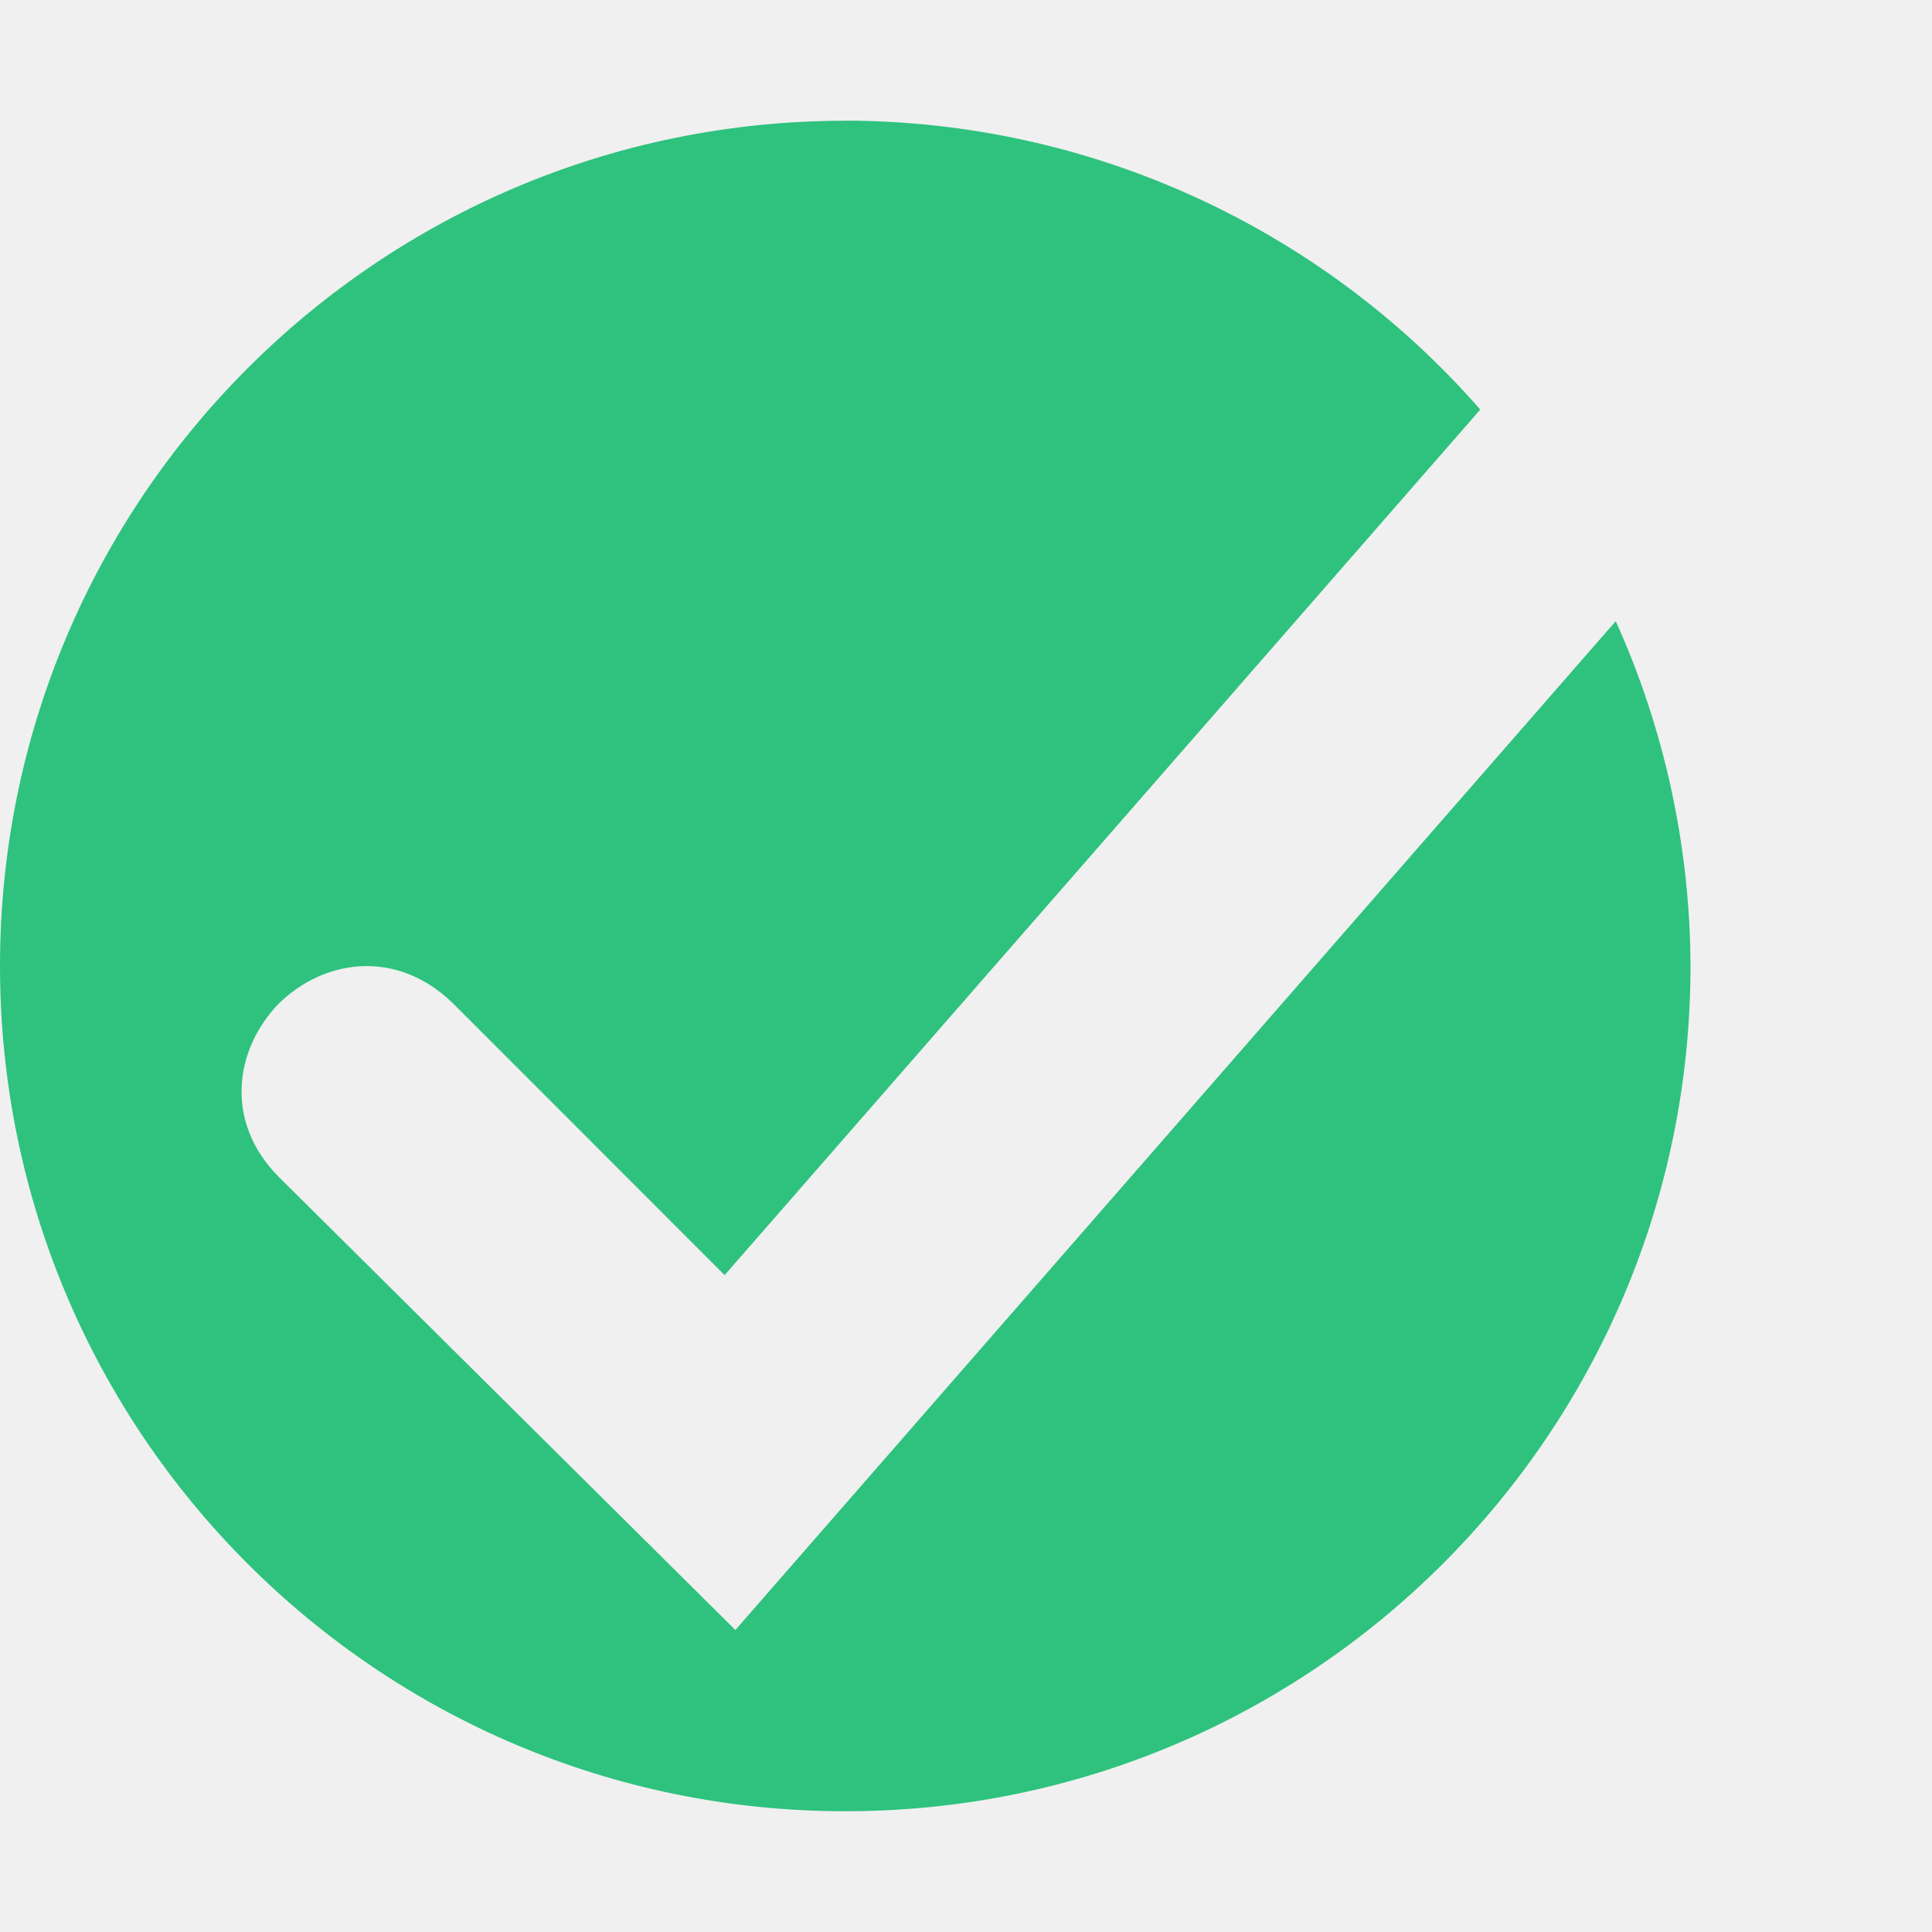
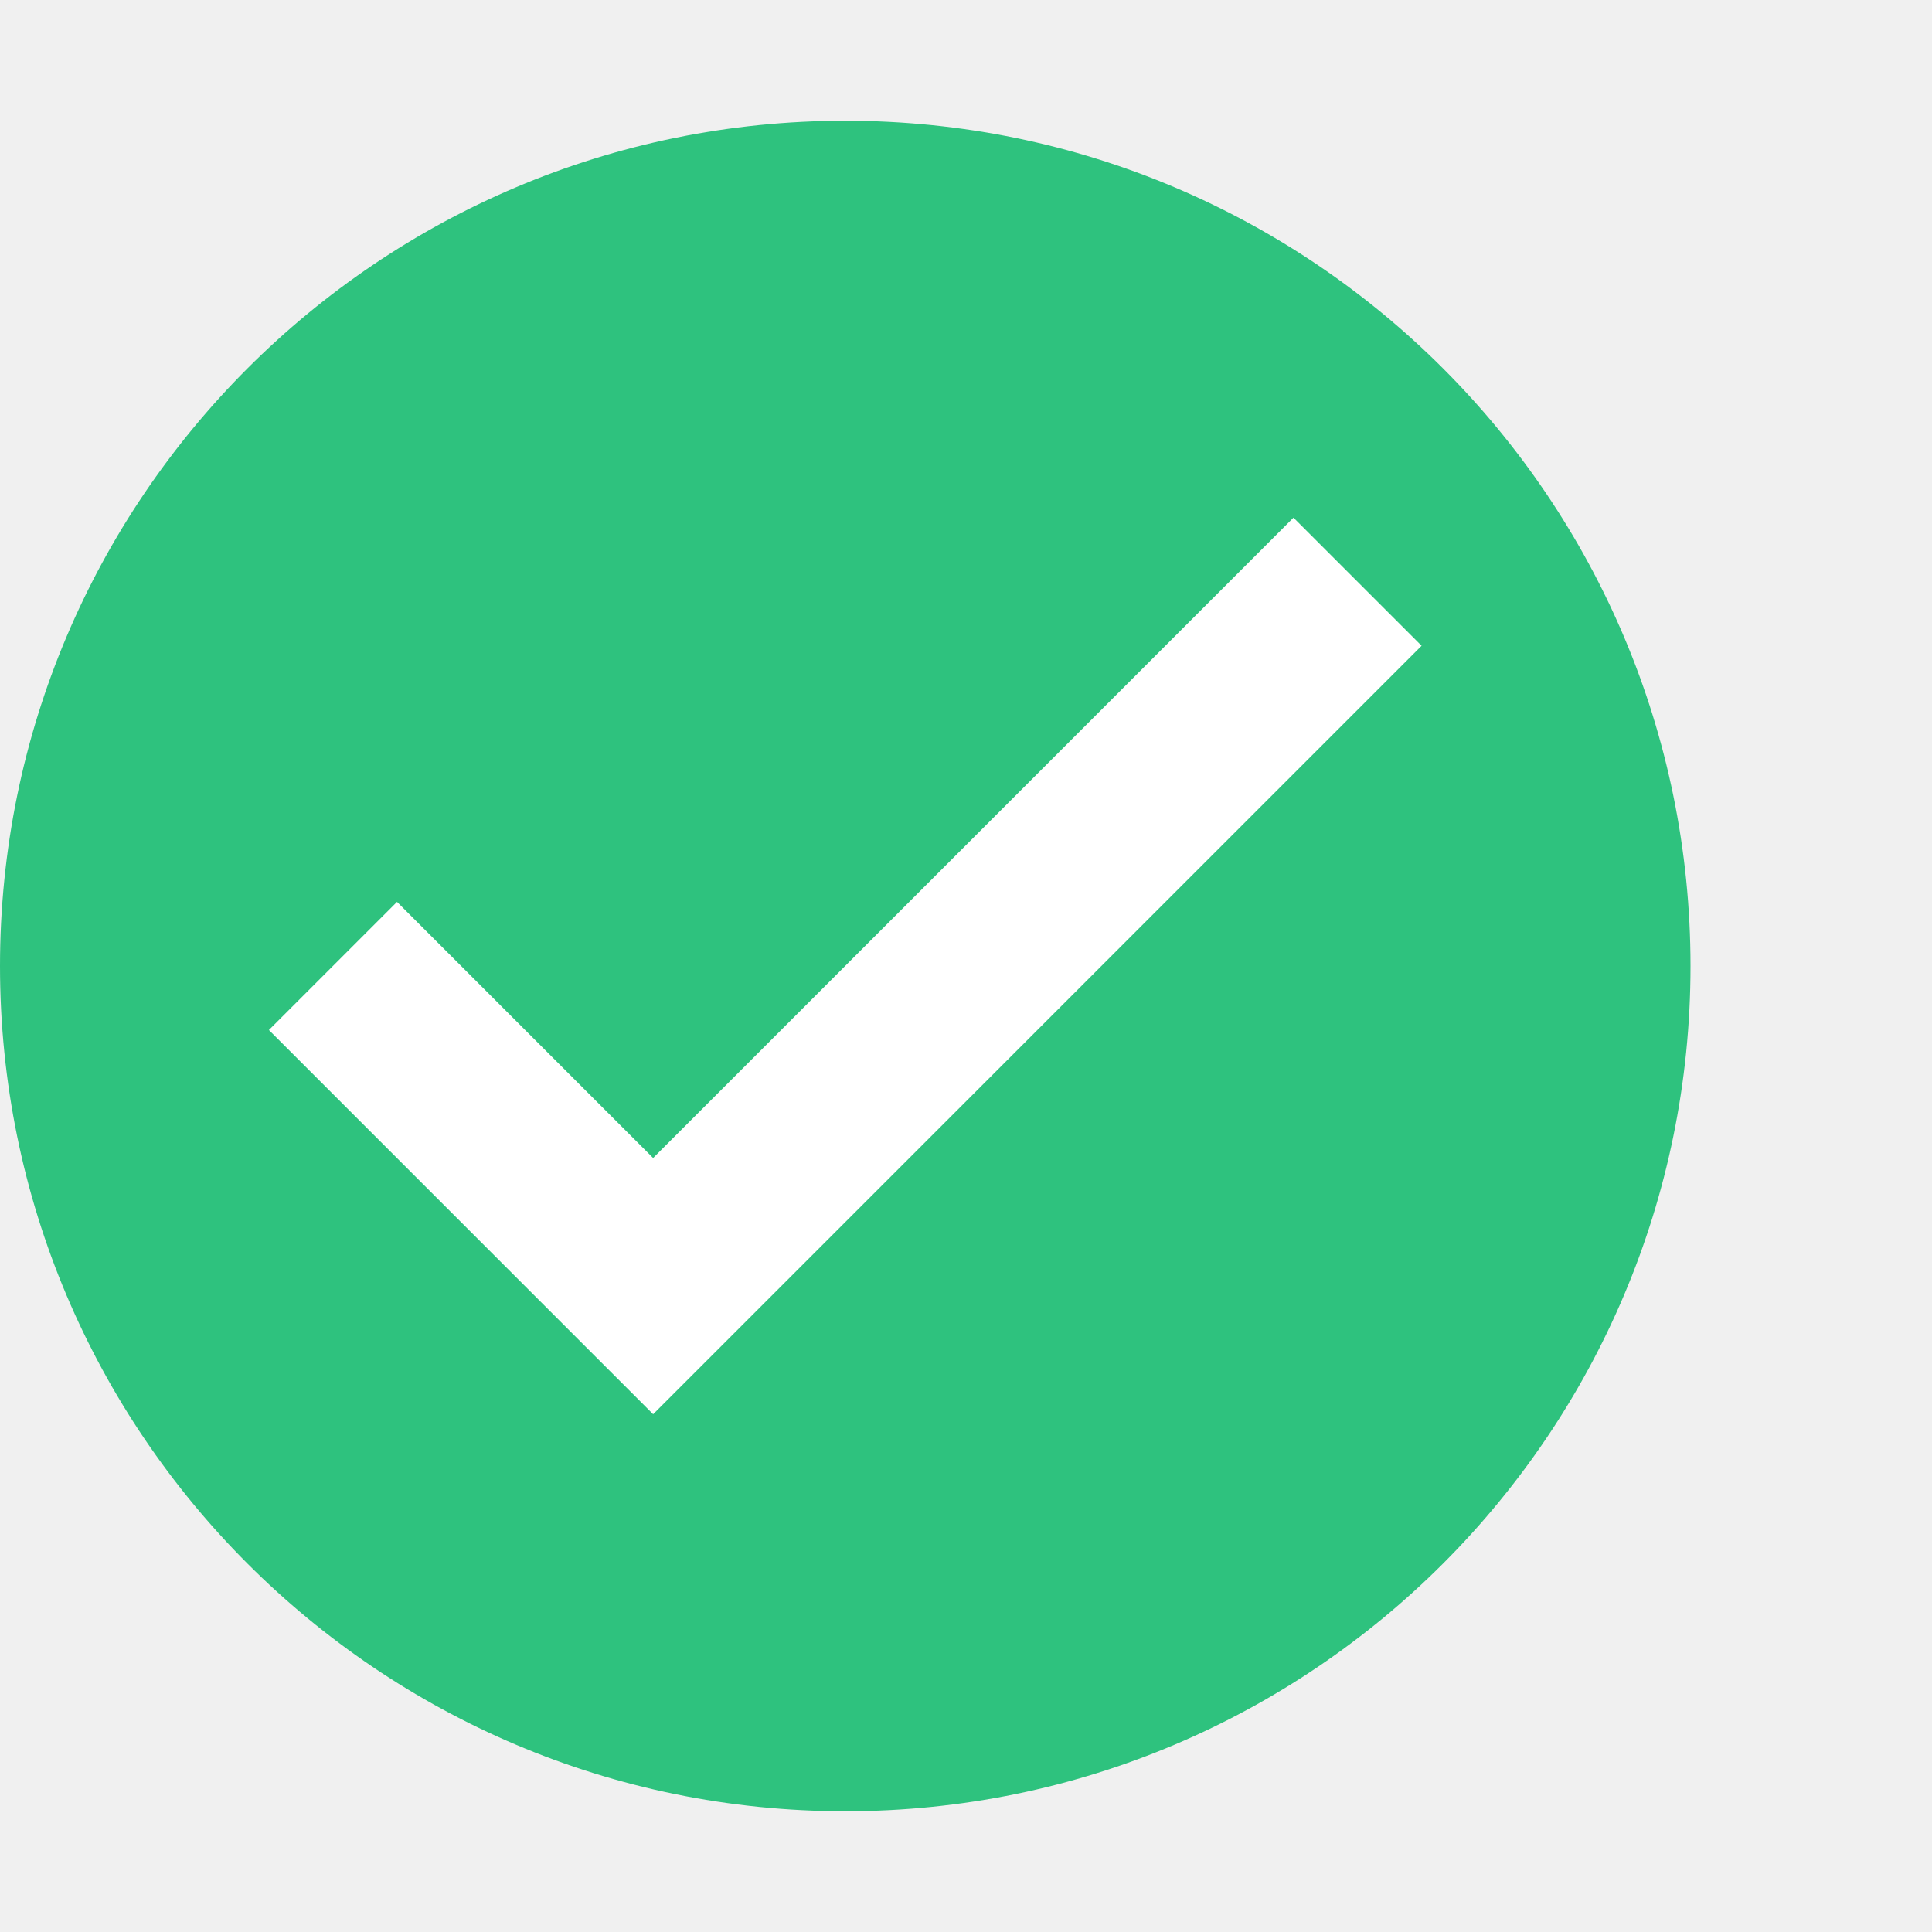
<svg xmlns="http://www.w3.org/2000/svg" version="1.1" viewBox="0 0 16 16">
-   <path d="m7 1a7 7 0 0 0-7 7 7 7 0 0 0 7 7 7 7 0 0 0 7-7 7 7 0 0 0-0.619-2.856l-7.291 8.355-3.779-3.75c-0.456-0.456-0.37-1.06 0-1.44 0.38-0.37 0.978-0.45 1.44 0l2.25 2.251 6.258-7.168a7 7 0 0 0-5.258-2.393z" style="fill:#2ec27e" />
+   <circle cx="7" cy="8" r="7" style="fill:#2ec27e" />
+   <path d="m2.227 8.53 2.121 2.121 1.061 1.061 6.364-6.364-1.061-1.061-5.303 5.303-2.121-2.121z" style="fill:#fff" />
</svg>
